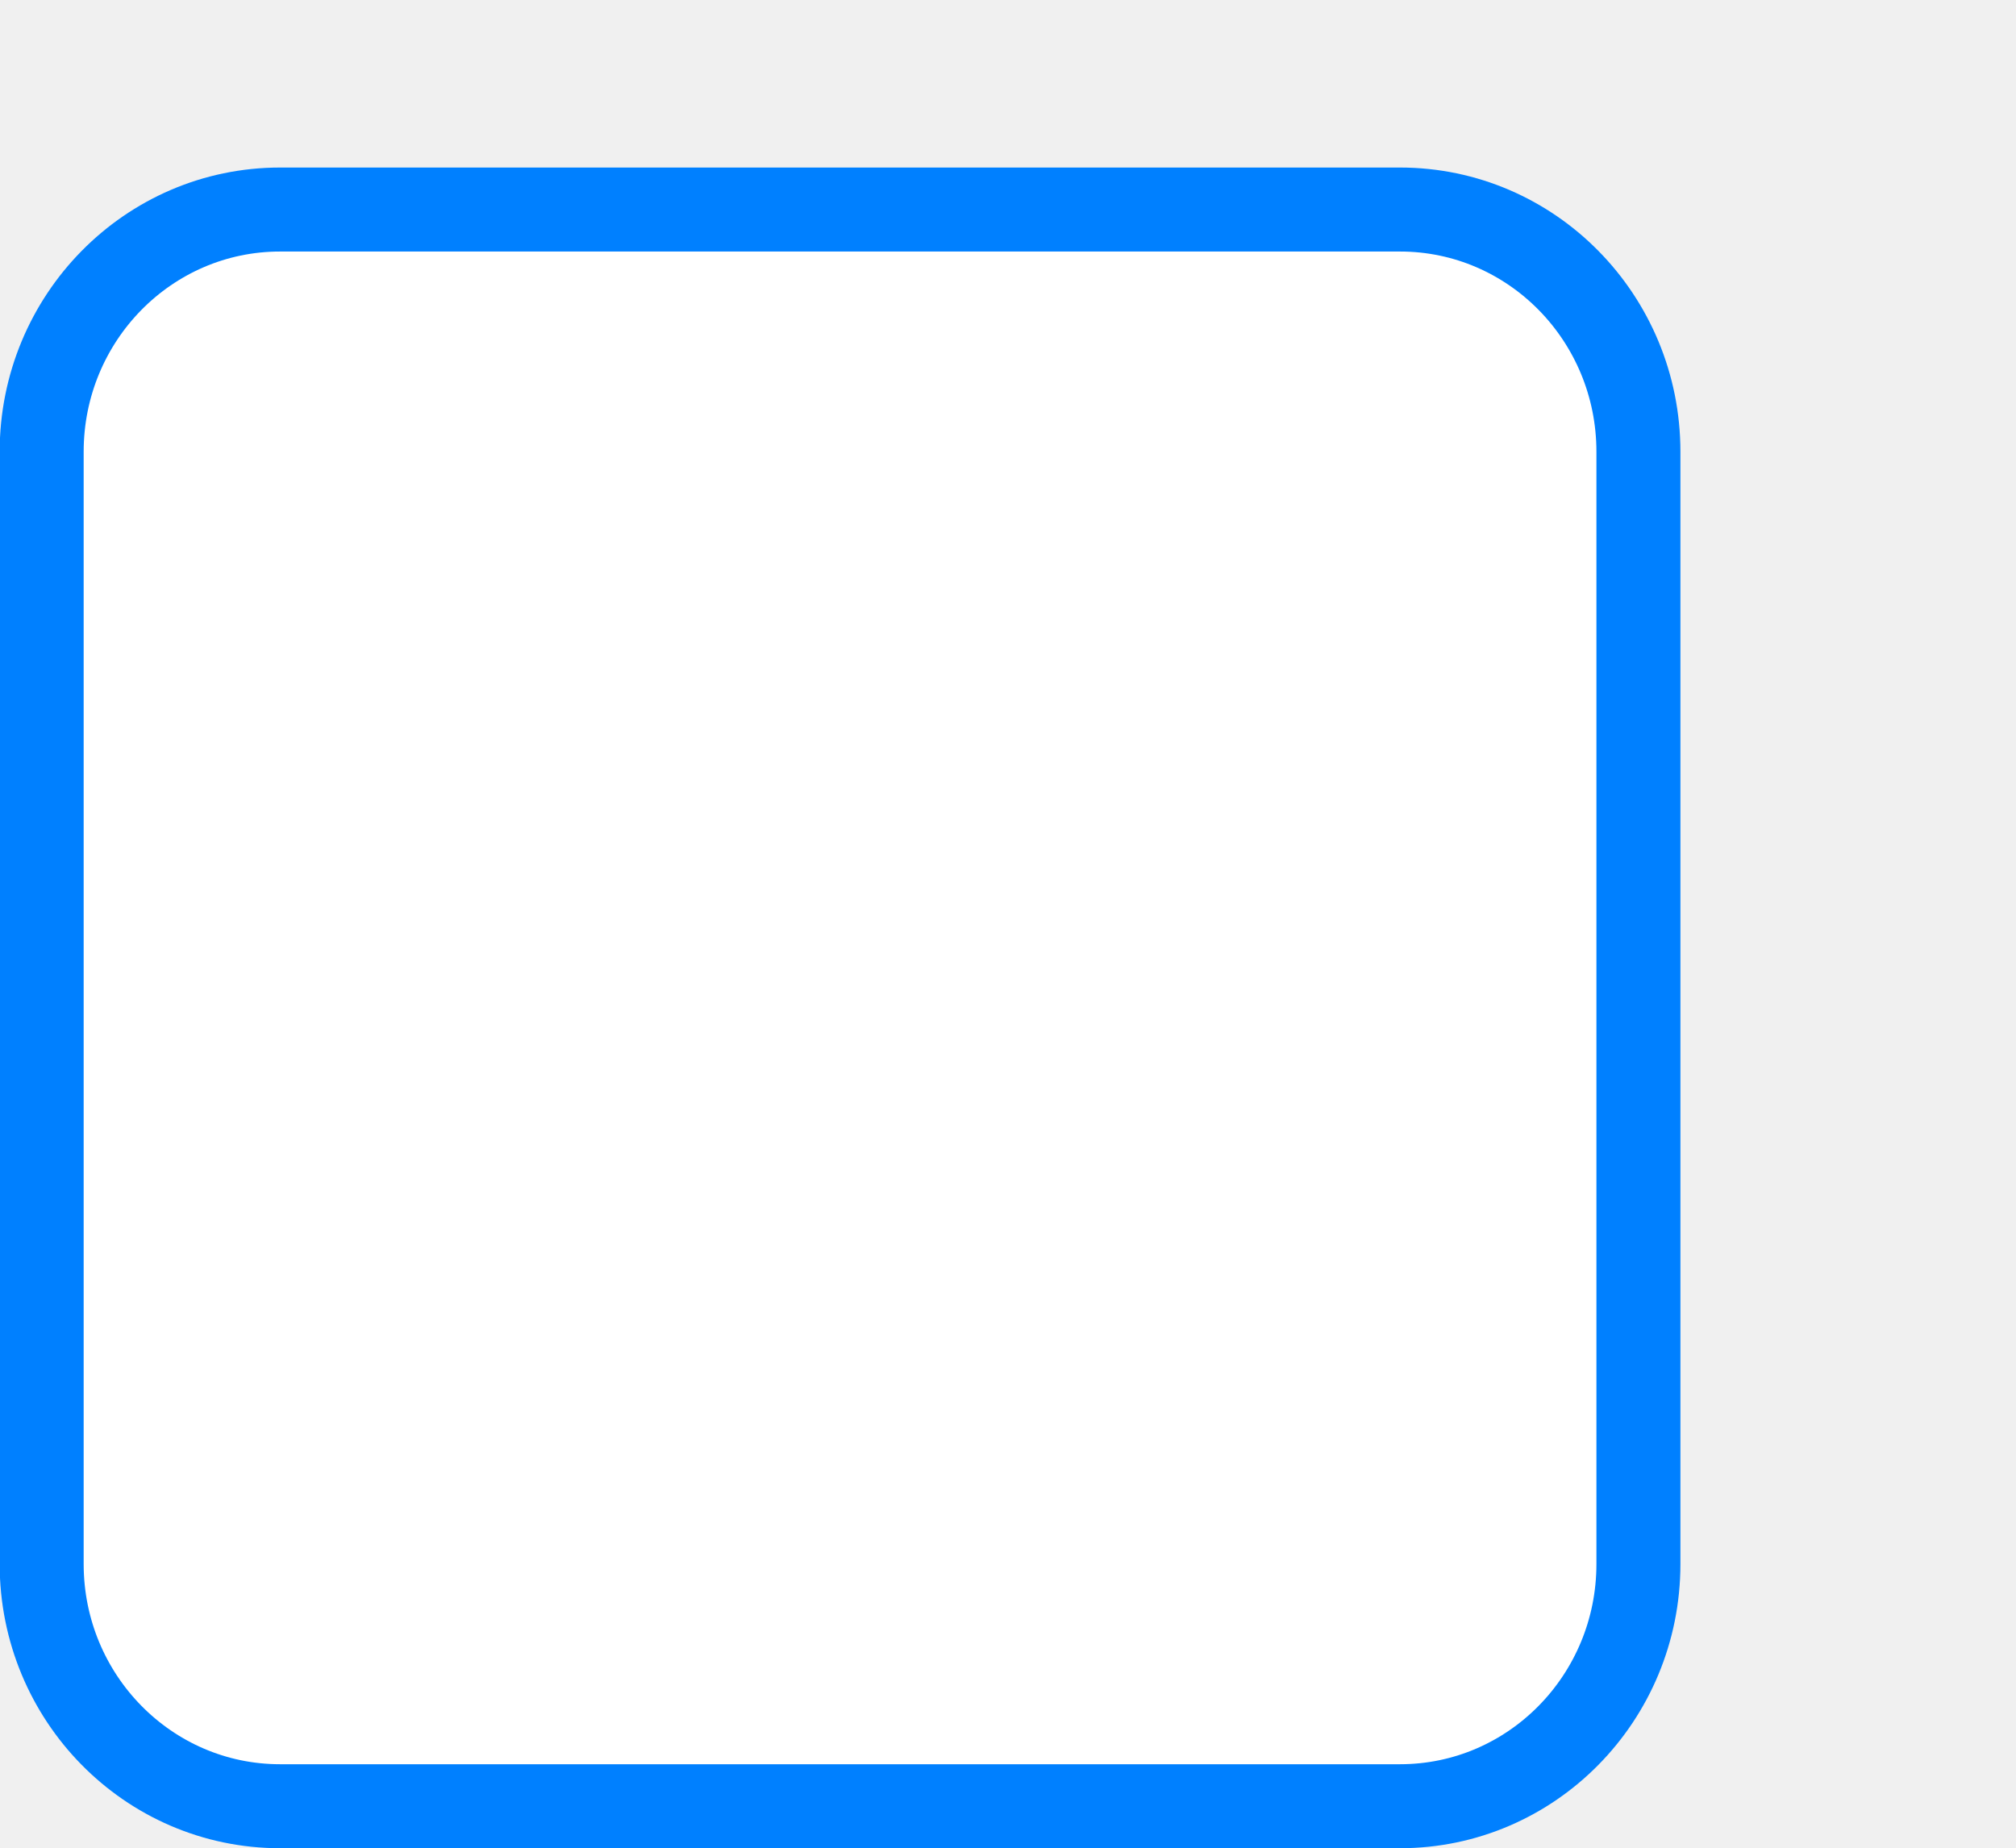
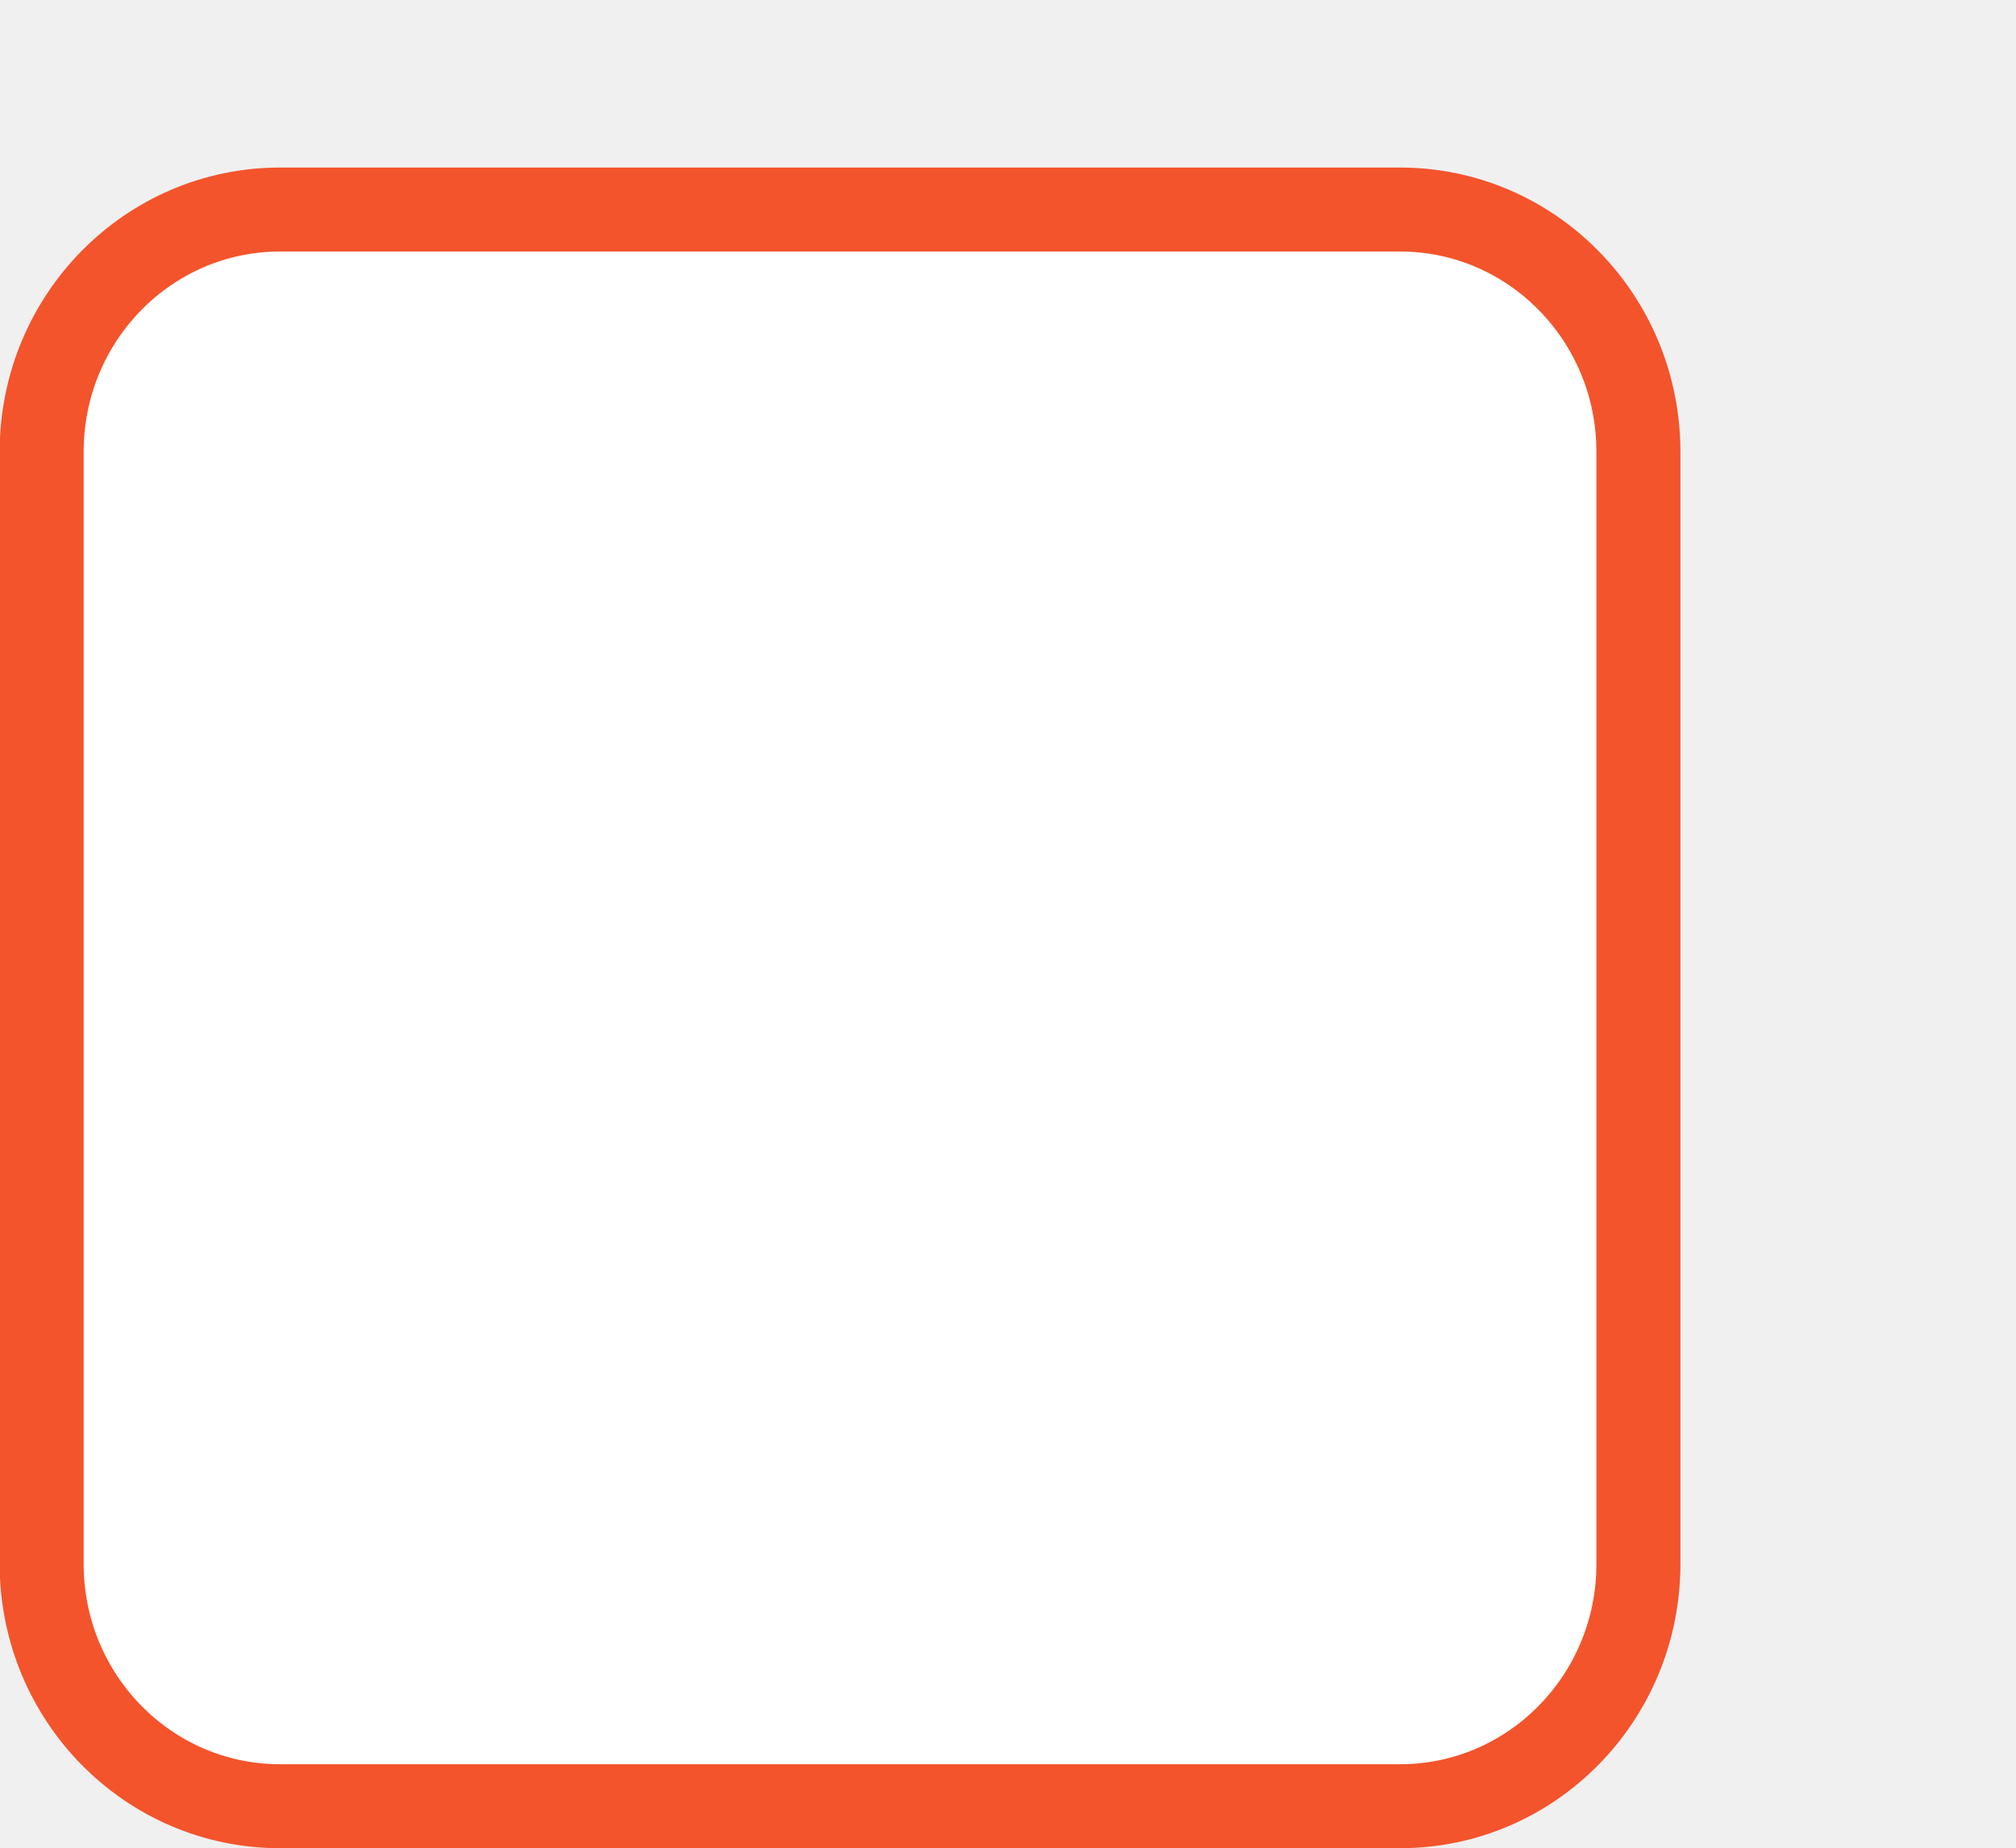
<svg xmlns="http://www.w3.org/2000/svg" xmlns:xlink="http://www.w3.org/1999/xlink" width="24" height="22" id="svg3199" version="1.1">
  <defs id="defs3201">
    <linearGradient id="linearGradient10013-4-63-6">
      <stop style="stop-color:#333333;stop-opacity:1;" offset="0" id="stop10015-2-76-1" />
      <stop style="stop-color:#292929;stop-opacity:1" offset="1" id="stop10017-46-15-8" />
    </linearGradient>
    <linearGradient id="linearGradient10597-5">
      <stop style="stop-color:#16171a;stop-opacity:1;" offset="0" id="stop10599-2" />
      <stop style="stop-color:#2b2d33;stop-opacity:1" offset="1" id="stop10601-5" />
    </linearGradient>
    <linearGradient y2="-322.164" x2="921.225" y1="-330.051" x1="921.328" gradientTransform="matrix(1.591837,0,0,0.8571429,-1456.546,275.4519)" gradientUnits="userSpaceOnUse" id="linearGradient15374" xlink:href="#linearGradient10013-4-63-6" />
    <linearGradient gradientTransform="translate(-1199.985,216.3805)" y2="-227.08" x2="1203.918" y1="-217.567" x1="1203.918" gradientUnits="userSpaceOnUse" id="linearGradient15376" xlink:href="#linearGradient10597-5" />
    <linearGradient id="linearGradient5581-5-2-4-6-8-7-35-8">
      <stop id="stop5583-0-92-8-0-7-6-5-1" offset="0" style="stop-color:#45484c;stop-opacity:1;" />
      <stop style="stop-color:#393c3f;stop-opacity:1;" offset="0.4" id="stop5585-4-7-2-7-9-9-92-0" />
      <stop id="stop5587-6-7-2-0-3-1-21-5" offset="1" style="stop-color:#2d2f32;stop-opacity:1;" />
    </linearGradient>
  </defs>
  <g id="layer1" transform="translate(-342.5,-521.3622)">
-     <rect ry="2.884" style="color:#000000;display:inline;overflow:visible;visibility:visible;fill:#ffffff;fill-opacity:1;stroke:#0080ff;stroke-width:1;stroke-linecap:butt;stroke-linejoin:round;stroke-miterlimit:4;stroke-dasharray:none;stroke-dashoffset:0;stroke-opacity:1;marker:none;enable-background:accumulate" id="rect11803" width="19.009" height="19.011" x="342.996" y="523.857" rx="2.838" />
+     <rect ry="2.884" style="color:#000000;display:inline;overflow:visible;visibility:visible;fill:#ffffff;fill-opacity:1;stroke:#f3542b;stroke-width:1;stroke-linecap:butt;stroke-linejoin:round;stroke-miterlimit:4;stroke-dasharray:none;stroke-dashoffset:0;stroke-opacity:1;marker:none;enable-background:accumulate" id="rect11803" width="19.009" height="19.011" x="342.996" y="523.857" rx="2.838" />
    <rect style="color:#000000;fill:none;stroke:none;stroke-width:2;marker:none;visibility:visible;display:inline;overflow:visible;enable-background:accumulate" id="rect17347" width="21.944" height="21.944" x="342.299" y="521.584" />
  </g>
</svg>
